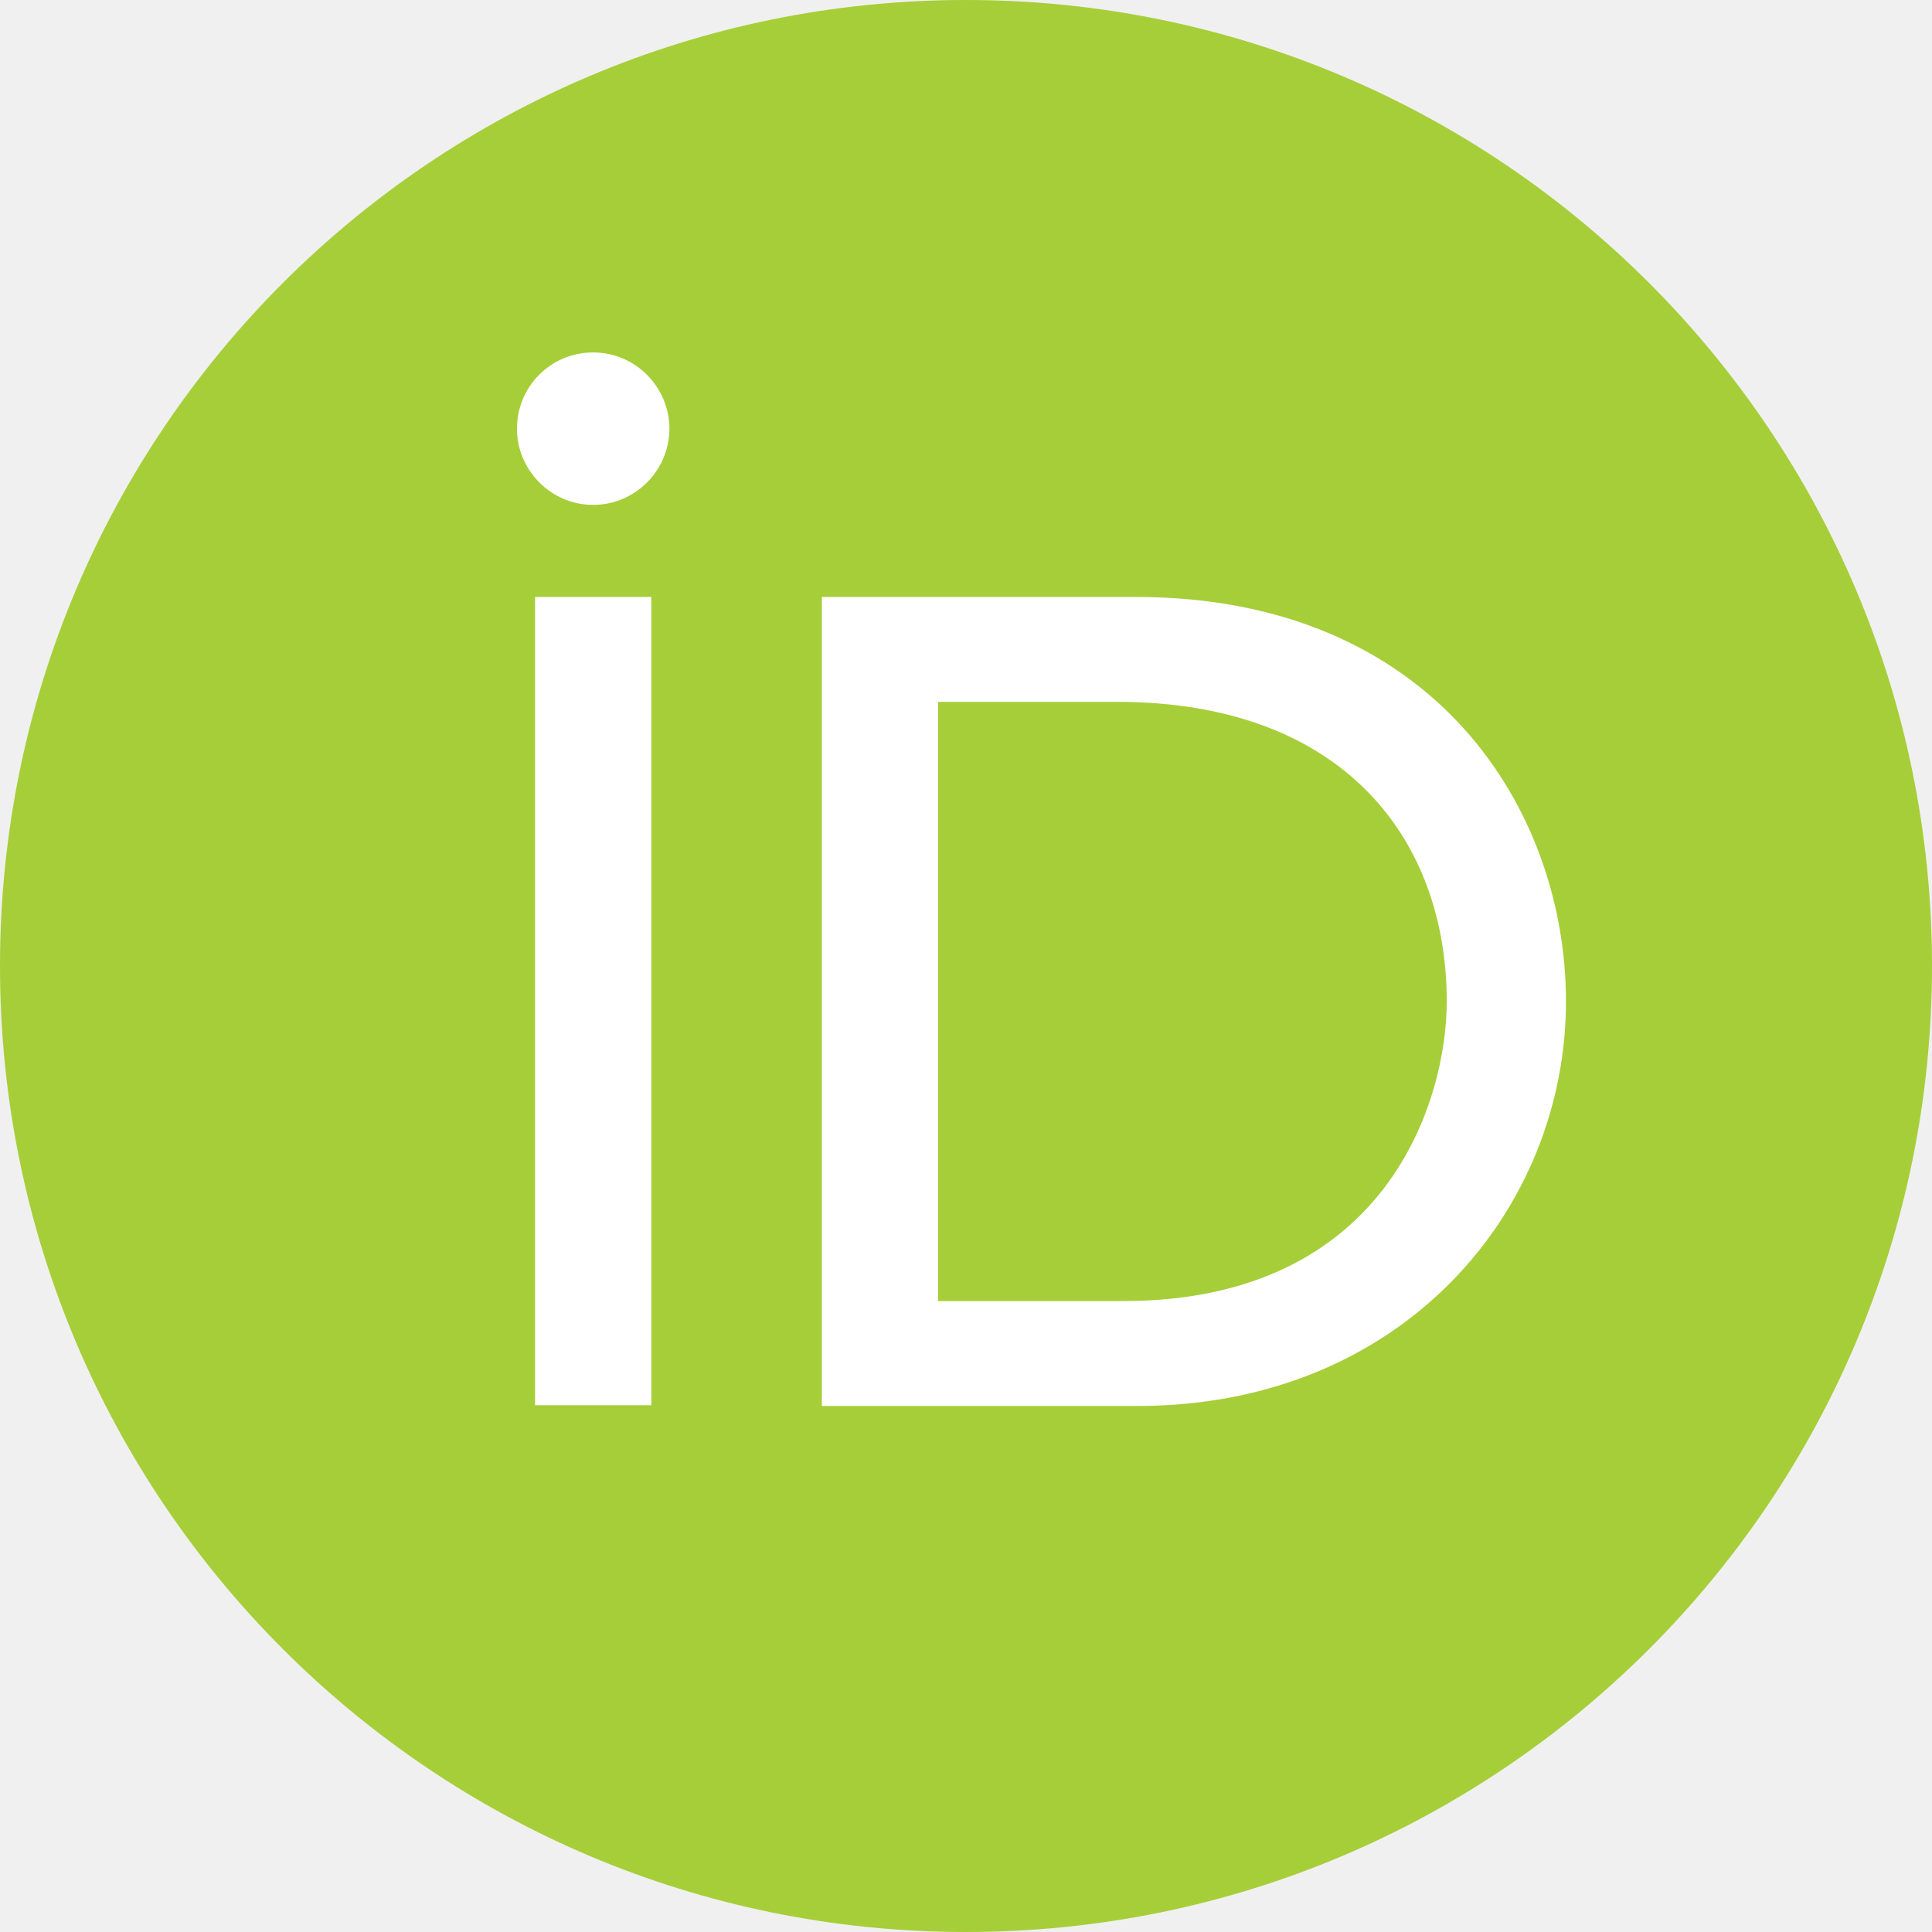
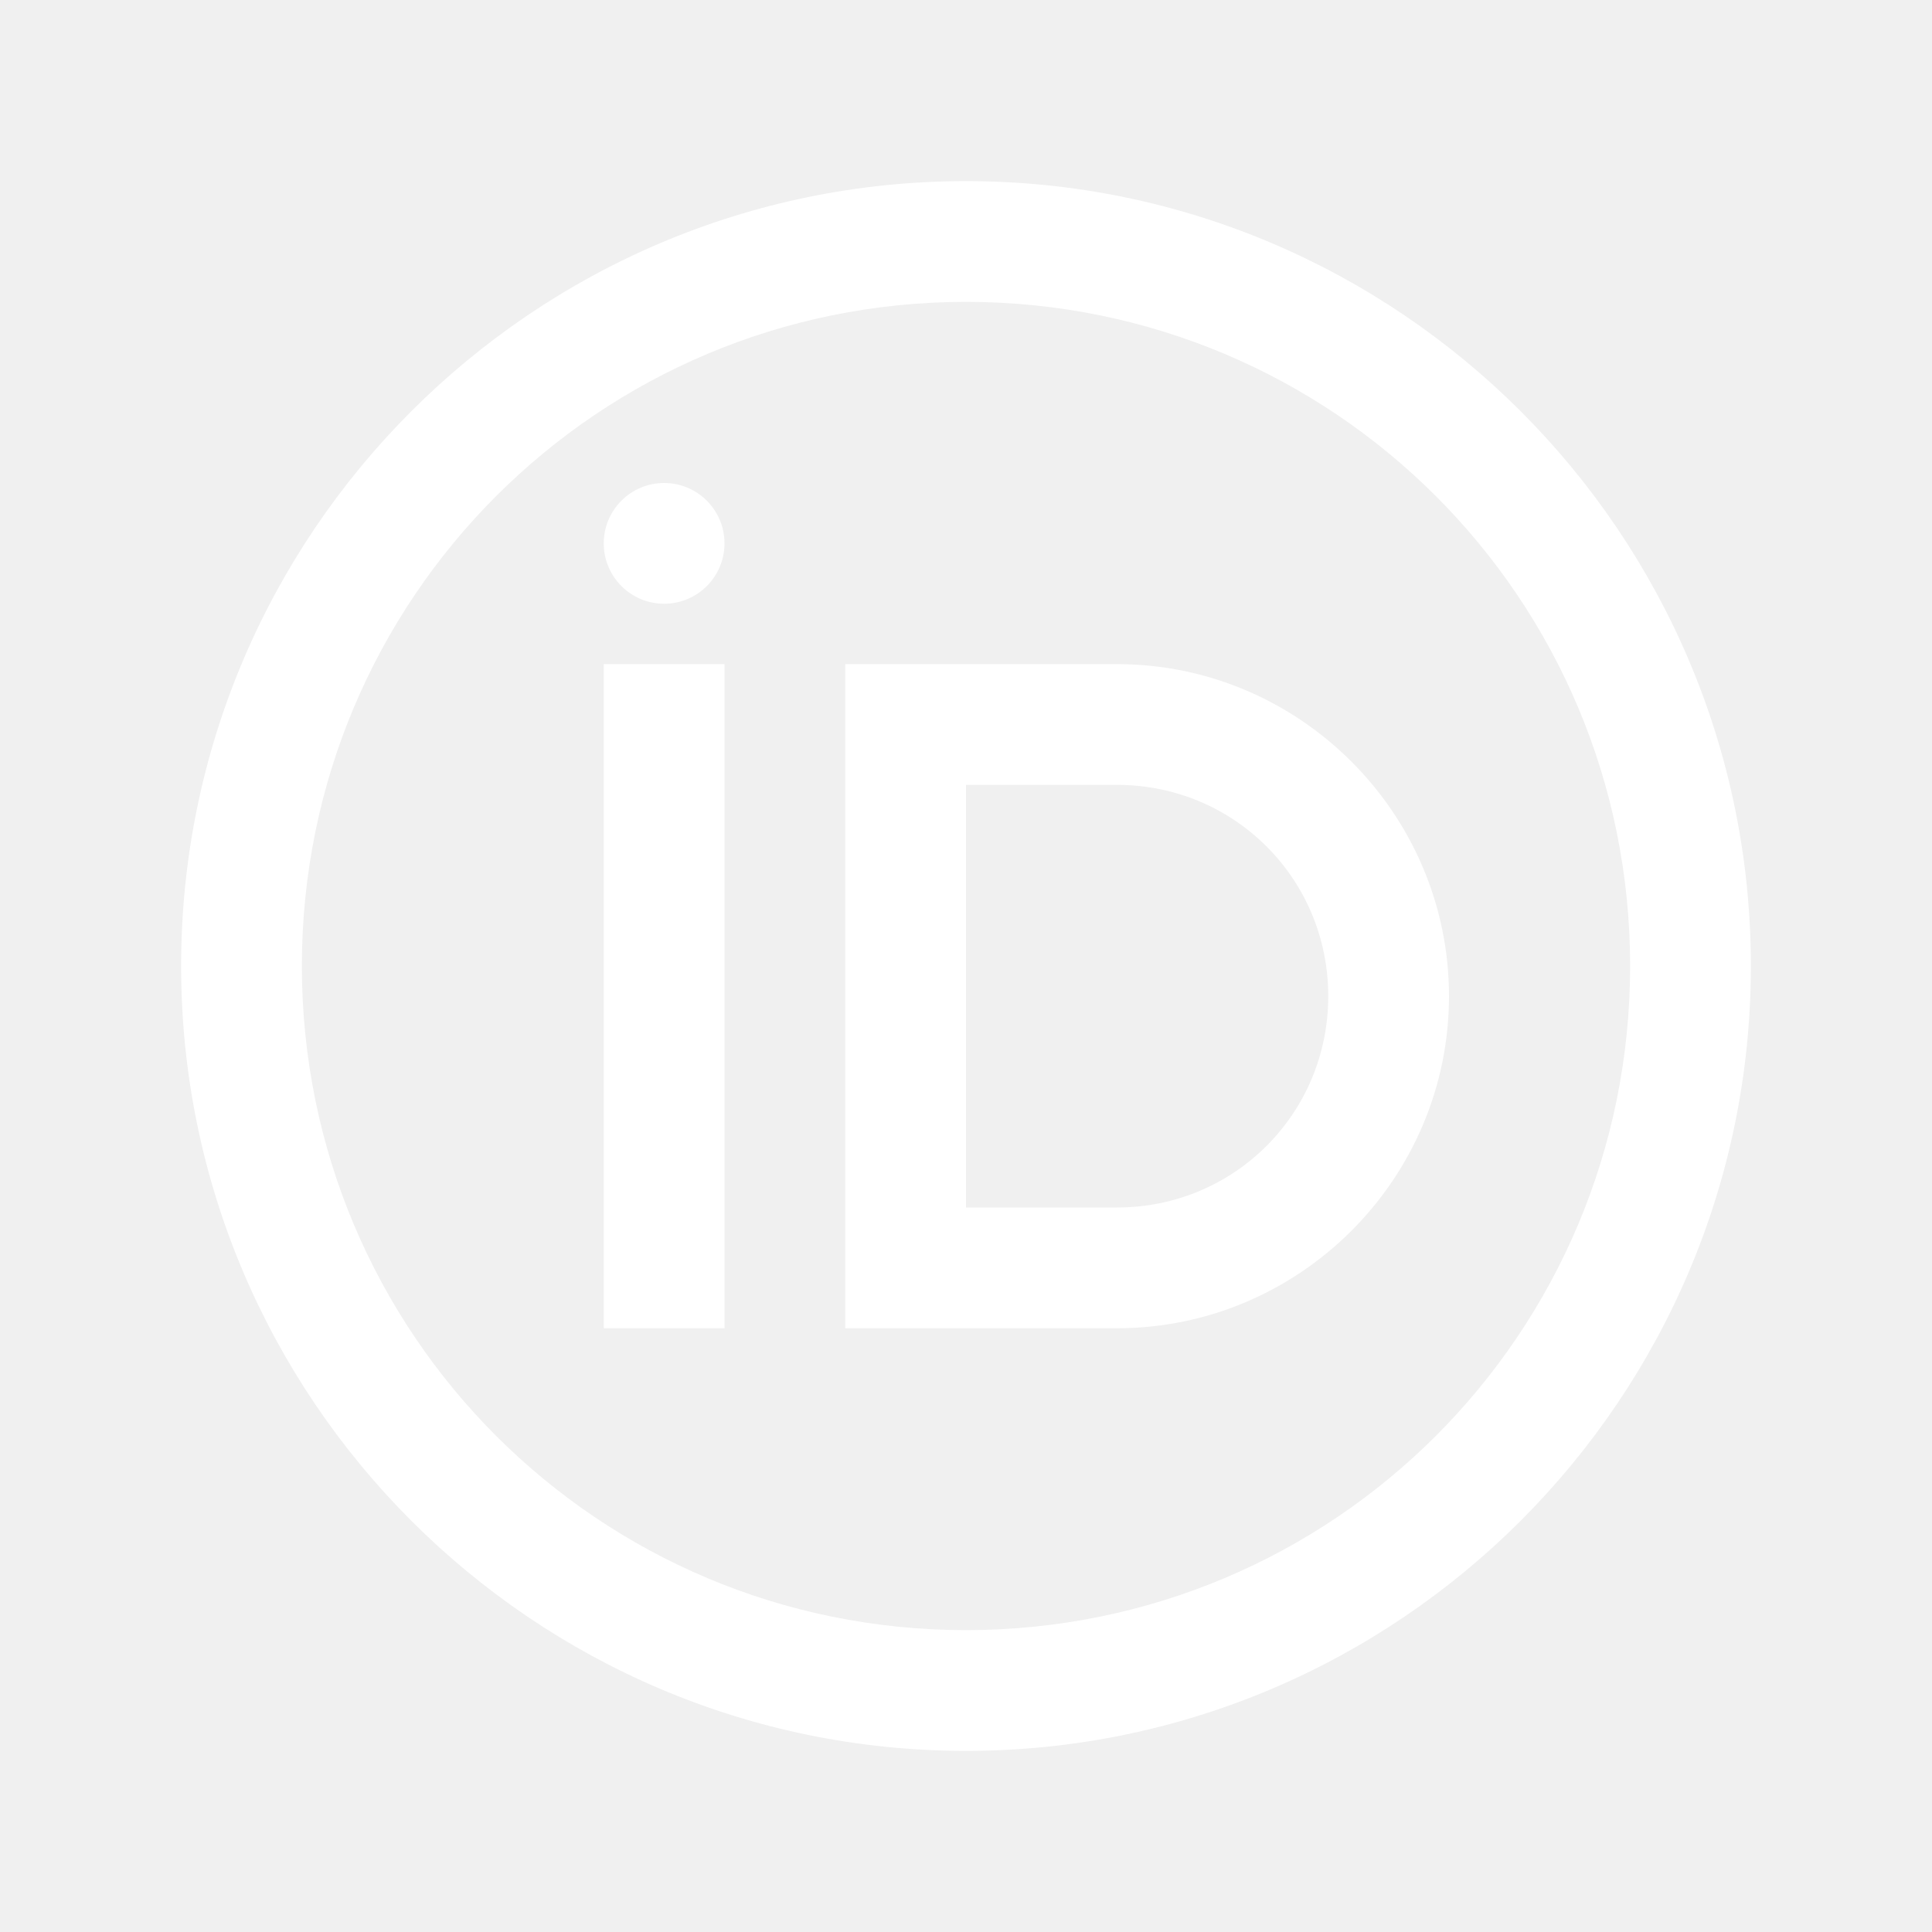
- <svg xmlns="http://www.w3.org/2000/svg" version="1.1" id="Layer_1" x="0px" y="0px" viewBox="0 0 256 256" style="enable-background:new 0 0 256 256;" xml:space="preserve">
-   <style type="text/css">
- 	.st0{fill:#A6CE39;}
- 	.st1{fill:#FFFFFF;}
- </style>
-   <path class="st0" d="M256,128c0,70.7-57.3,128-128,128C57.3,256,0,198.7,0,128C0,57.3,57.3,0,128,0C198.7,0,256,57.3,256,128z" />
-   <g>
-     <path class="st1" d="M86.3,186.2H70.9V79.1h15.4v48.4V186.2z" />
-     <path class="st1" d="M108.9,79.1h41.6c39.6,0,57,28.3,57,53.6c0,27.5-21.5,53.6-56.8,53.6h-41.8V79.1z M124.3,172.4h24.5   c34.9,0,42.9-26.5,42.9-39.7c0-21.5-13.7-39.7-43.7-39.7h-23.7V172.4z" />
-     <path class="st1" d="M88.7,56.8c0,5.5-4.5,10.1-10.1,10.1c-5.6,0-10.1-4.6-10.1-10.1c0-5.6,4.5-10.1,10.1-10.1   C84.2,46.7,88.7,51.3,88.7,56.8z" />
-   </g>
+ <svg xmlns="http://www.w3.org/2000/svg" fill="#FFFFFF" viewBox="0 0 32 32" width="32px" height="32px">
+   <path d="M 16 3 C 8.832 3 3 8.832 3 16 C 3 23.168 8.832 29 16 29 C 23.168 29 29 23.168 29 16 C 29 8.832 23.168 3 16 3 z M 16 5 C 22.087 5 27 9.913 27 16 C 27 22.087 22.087 27 16 27 C 9.913 27 5 22.087 5 16 C 5 9.913 9.913 5 16 5 z M 11 8 A 1 1 0 0 0 11 10 A 1 1 0 0 0 11 8 z M 10 11 L 10 22 L 12 22 L 12 11 L 10 11 z M 14 11 L 14 12 L 14 22 L 18.5 22 C 21.526 22 24 19.526 24 16.5 C 24 13.474 21.526 11 18.5 11 L 14 11 z M 16 13 L 18.5 13 C 20.444 13 22 14.556 22 16.5 C 22 18.444 20.444 20 18.5 20 L 16 20 L 16 13 z" />
</svg>
